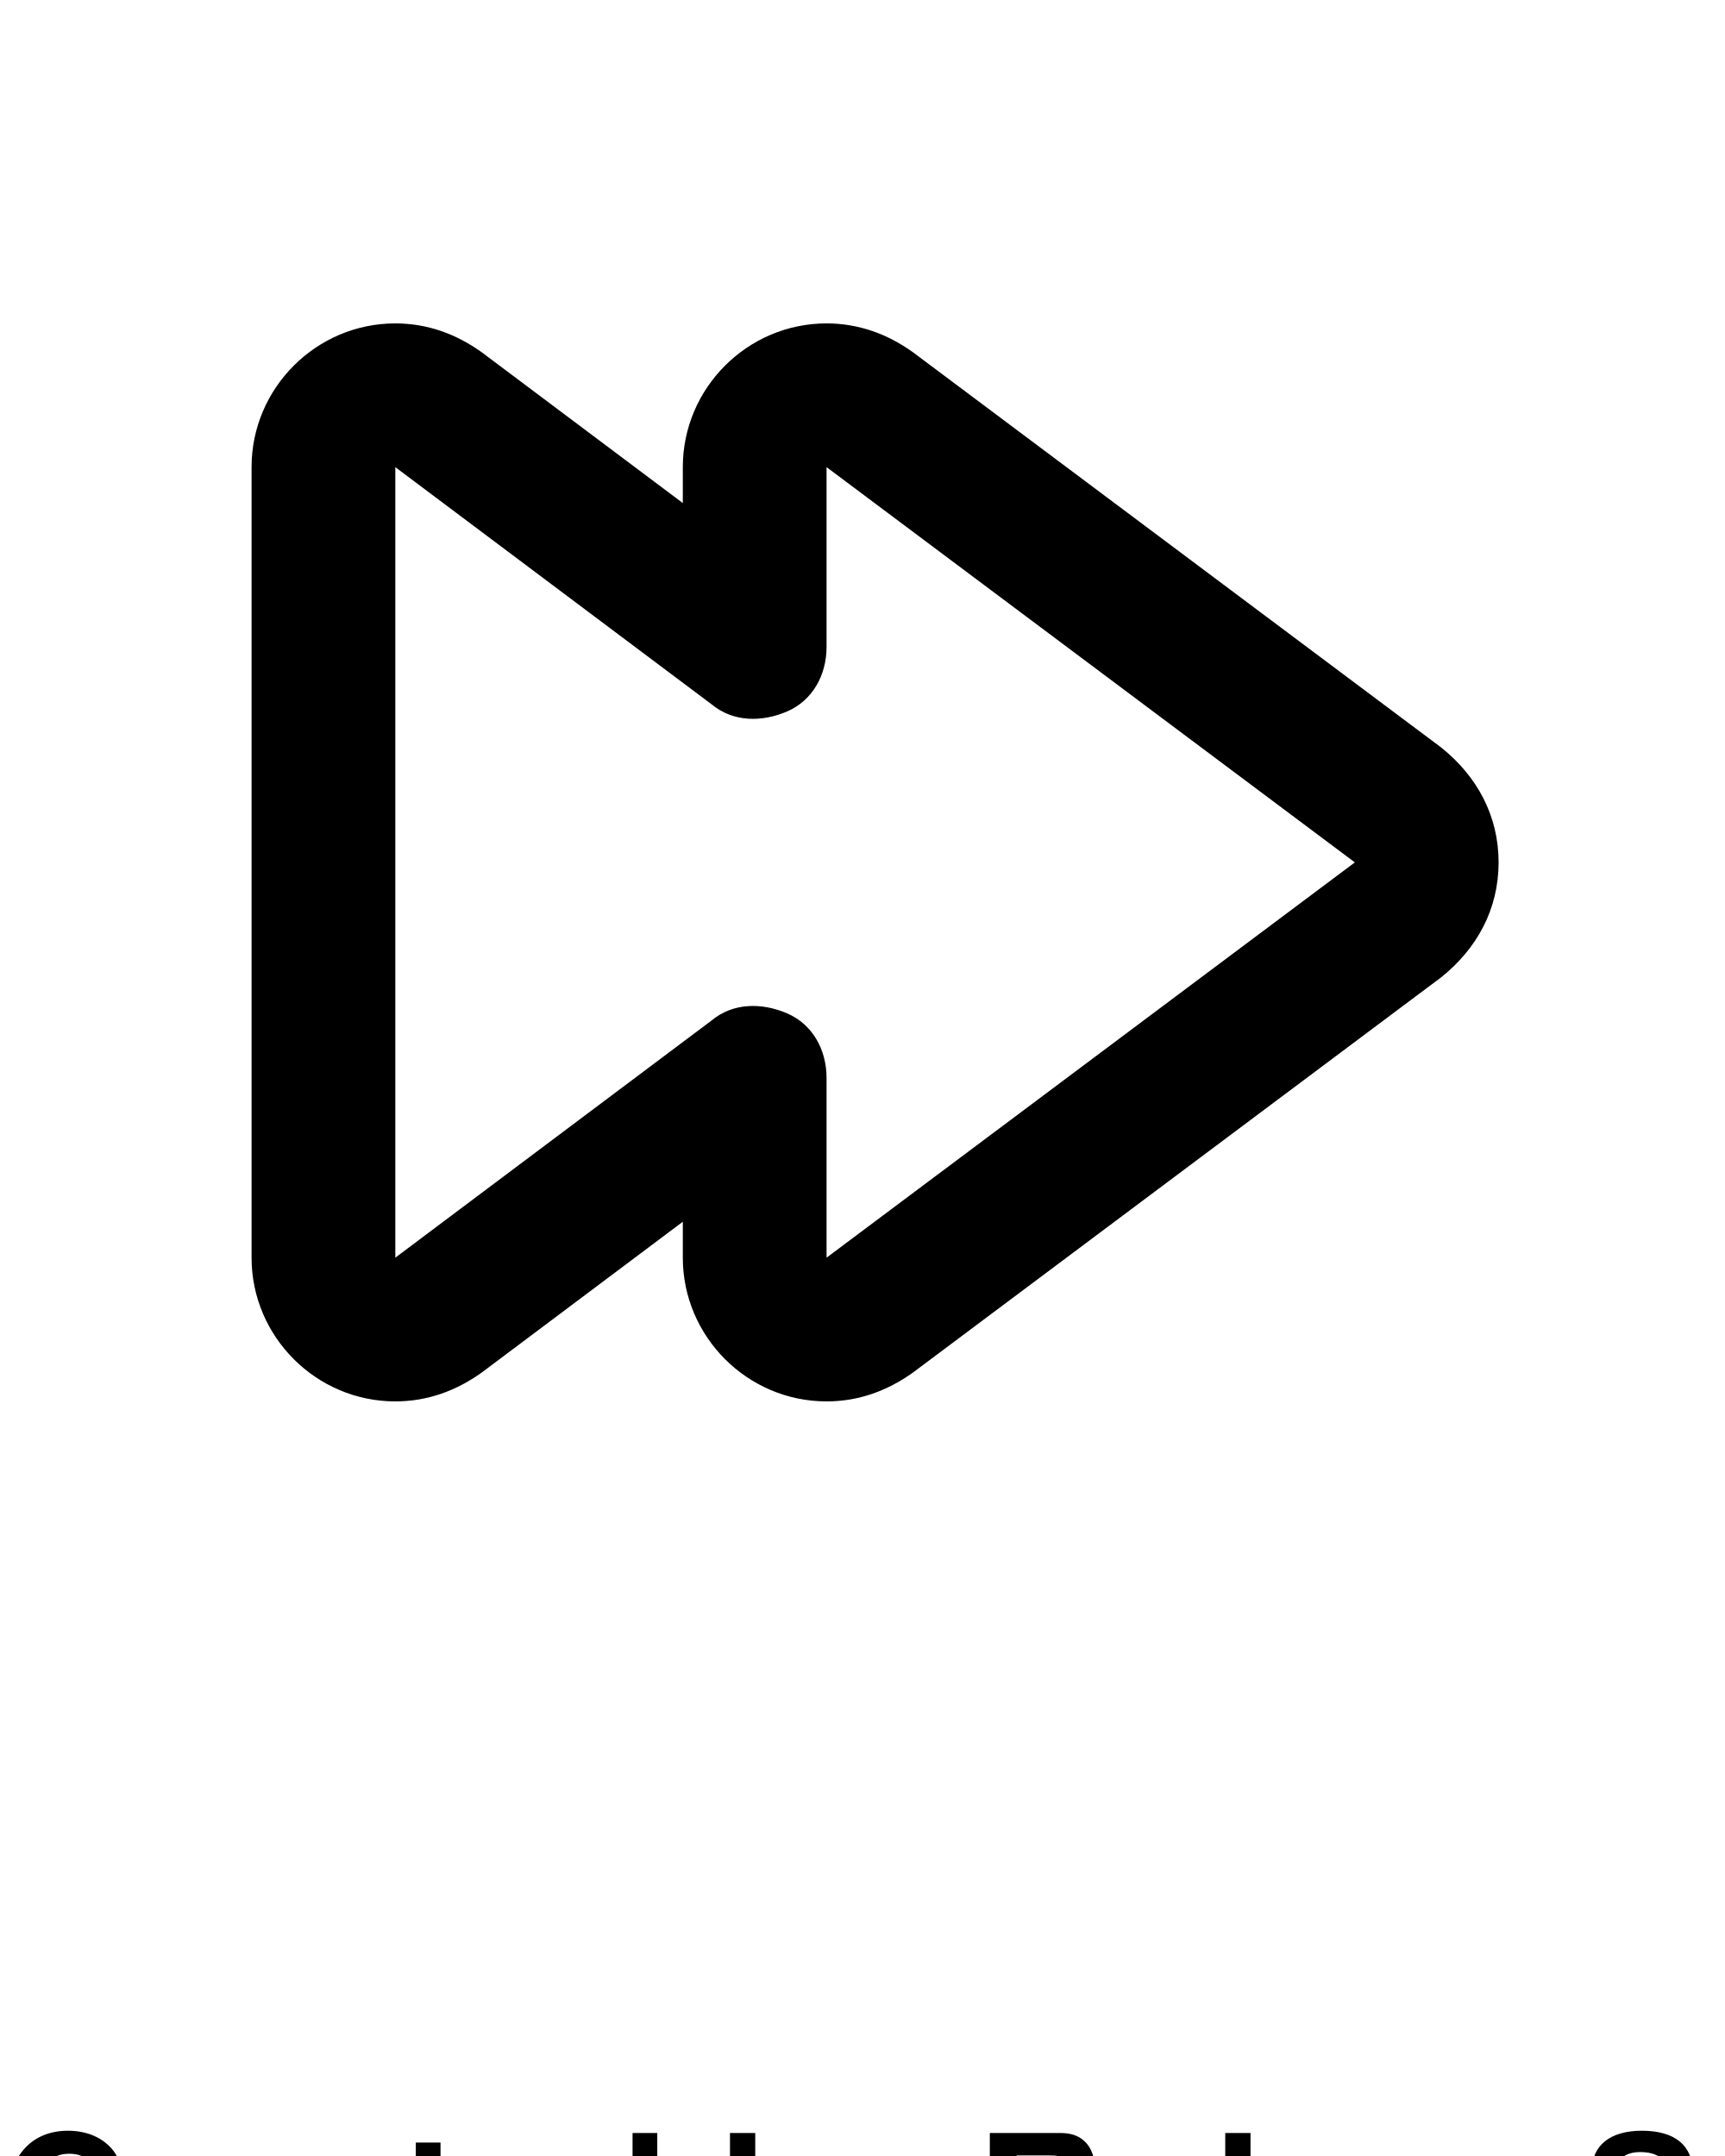
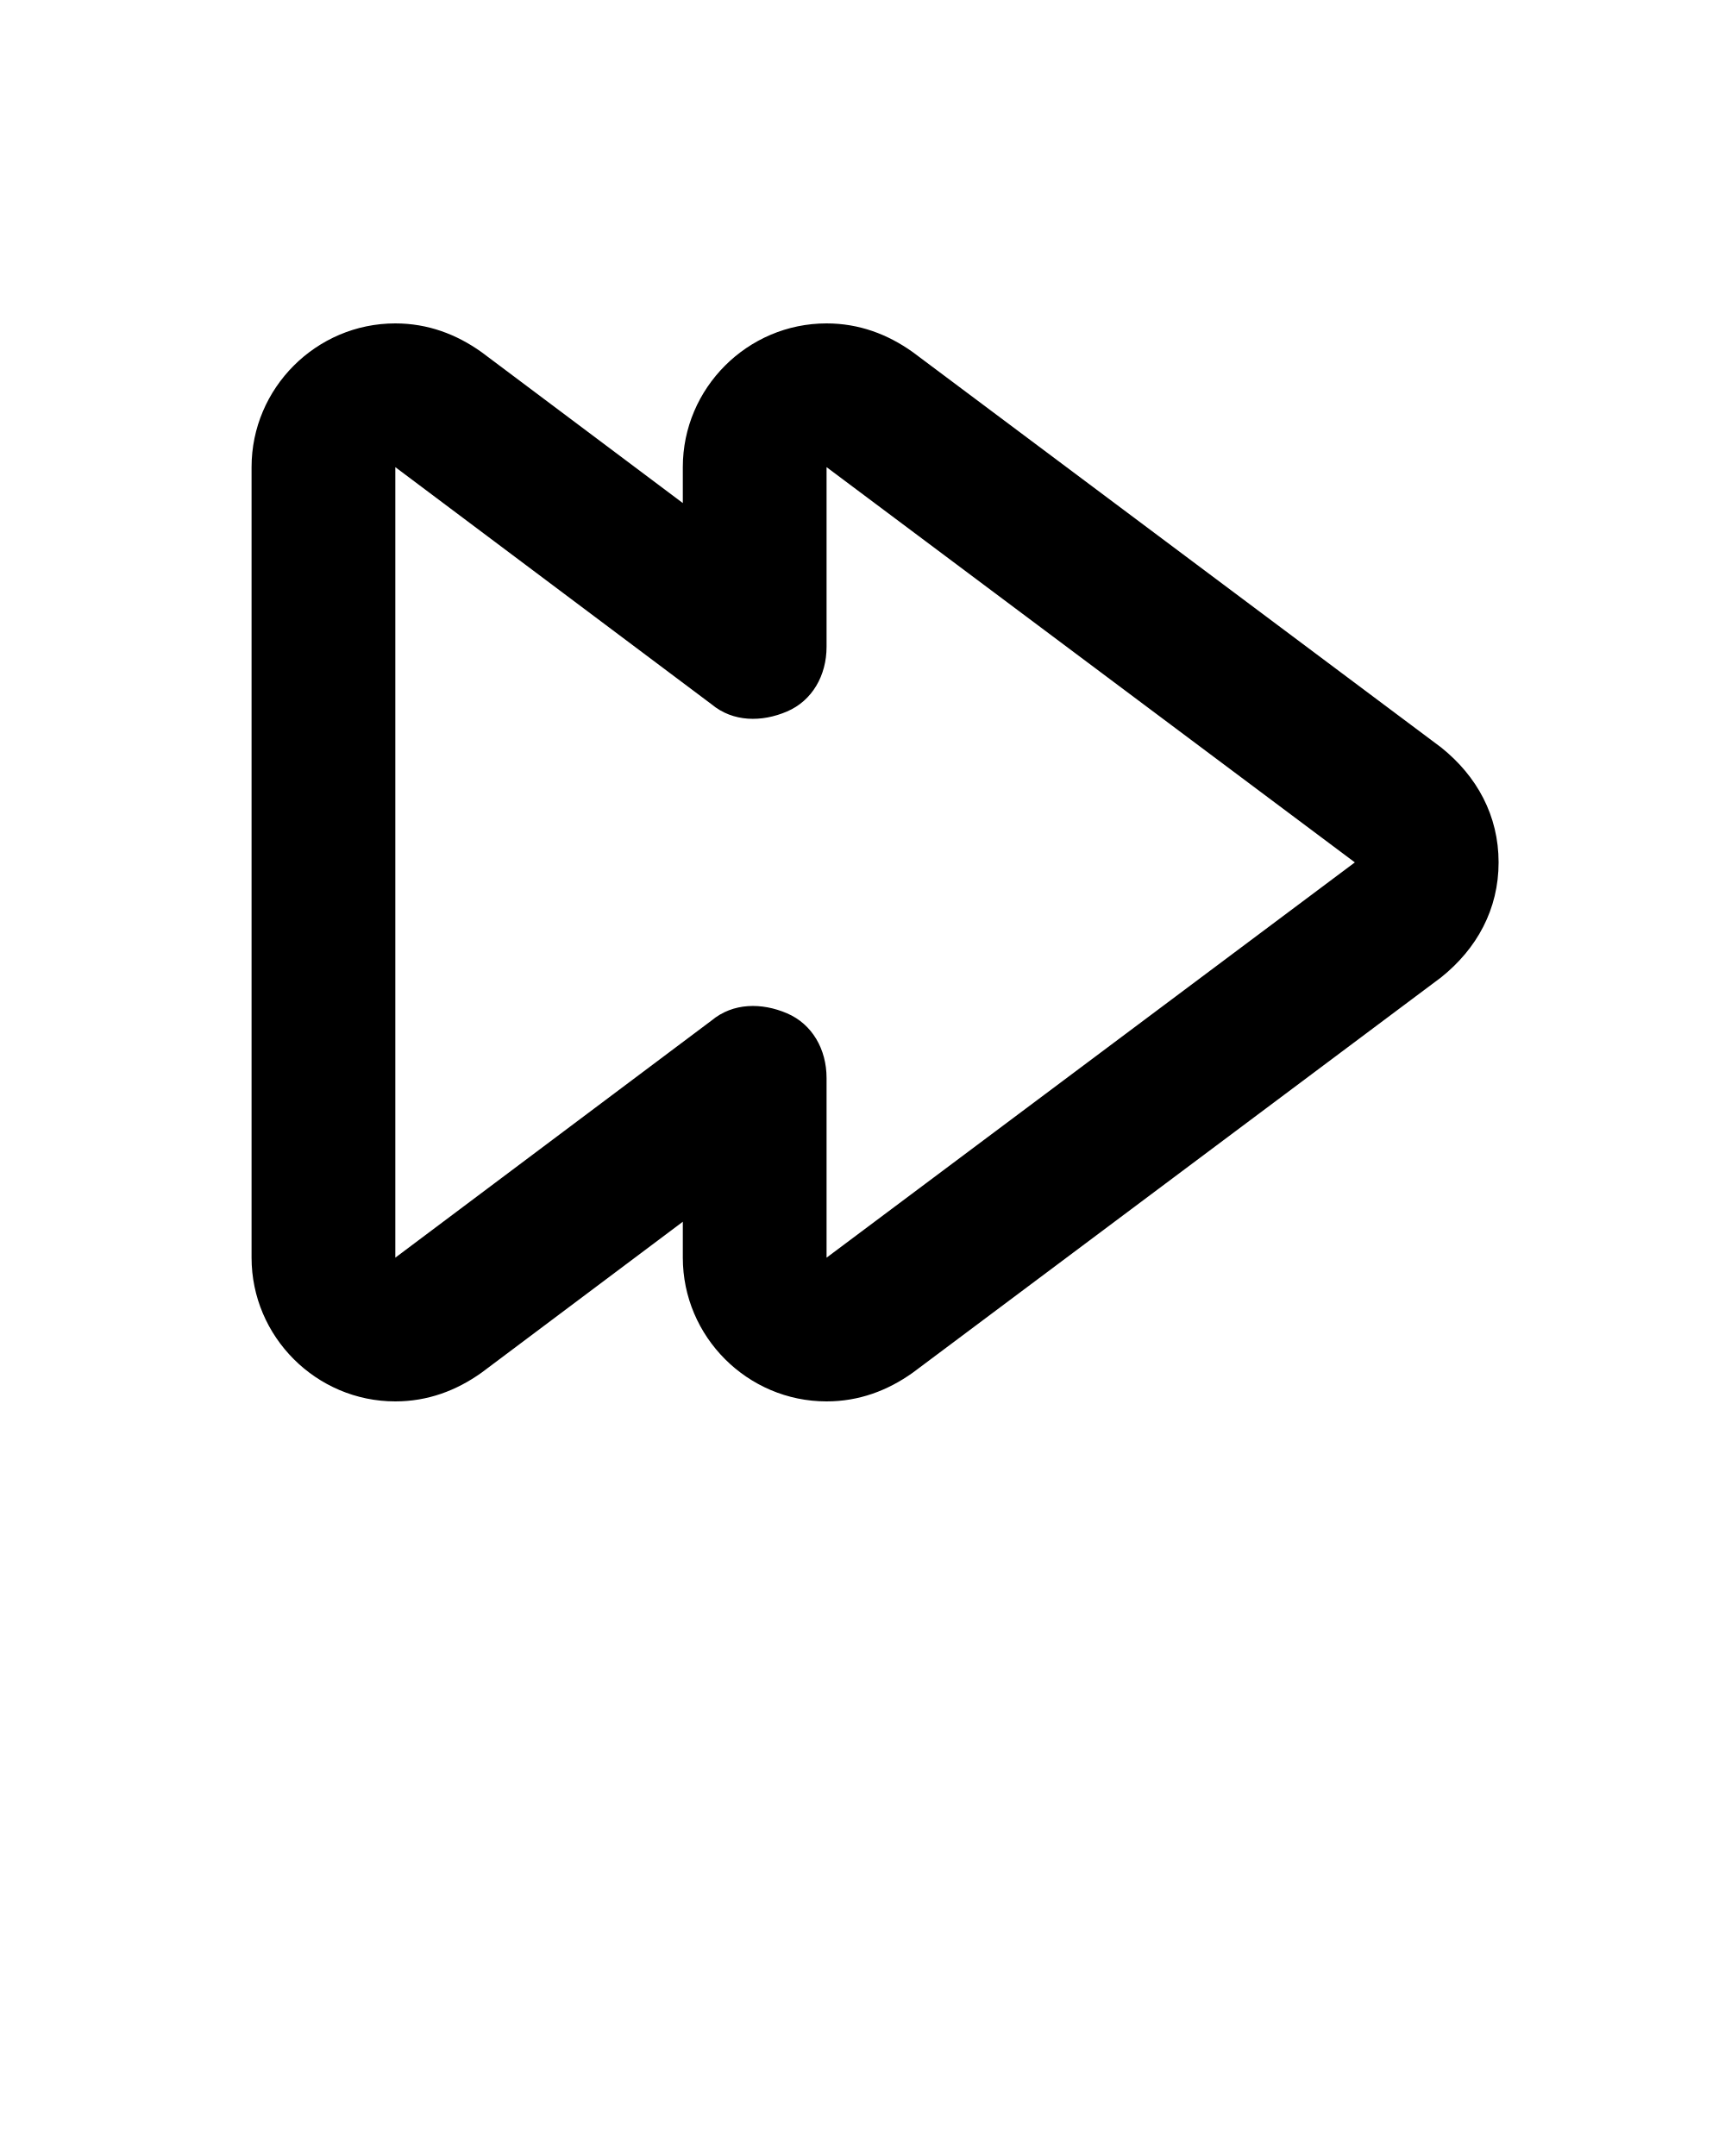
<svg xmlns="http://www.w3.org/2000/svg" version="1.1" x="0px" y="0px" viewBox="0 0 48 60" enable-background="new 0 0 48 48" xml:space="preserve">
  <g>
    <g>
      <path display="none" fill="none" stroke="#000000" stroke-width="4" stroke-linecap="round" stroke-linejoin="round" stroke-miterlimit="10" d="    M23.5,33.5V15.8c0-1.8,2-2.9,3.5-1.9l12.9,8.9c1.3,0.9,1.3,2.9,0,3.8L27,35.4C25.5,36.4,23.5,35.3,23.5,33.5z" />
      <path display="none" fill="none" stroke="#000000" stroke-width="4" stroke-linecap="round" stroke-linejoin="round" stroke-miterlimit="10" d="    M5.5,33.5V15.8c0-1.8,2-2.9,3.5-1.9l12.9,8.9c1.3,0.9,1.3,2.9,0,3.8L9,35.4C7.5,36.4,5.5,35.3,5.5,33.5z" />
      <g>
        <path d="M23,39C23,39,23,39,23,39c-2.2,0-4-1.8-4-4v-1l-5.6,4.2C12.7,38.7,11.9,39,11,39c-2.2,0-4-1.8-4-4V13c0-2.2,1.8-4,4-4     c0.9,0,1.7,0.3,2.4,0.8L19,14v-1c0-2.2,1.8-4,4-4c0.9,0,1.7,0.3,2.4,0.8l14.7,11c1,0.8,1.6,1.9,1.6,3.2s-0.6,2.4-1.6,3.2     l-14.7,11C24.7,38.7,23.9,39,23,39z M11,13v22l8.8-6.6c0.6-0.5,1.4-0.5,2.1-0.2c0.7,0.3,1.1,1,1.1,1.8v5l14.7-11L23,13v5     c0,0.8-0.4,1.5-1.1,1.8c-0.7,0.3-1.5,0.3-2.1-0.2L11,13z" />
      </g>
    </g>
  </g>
-   <text x="0" y="63" fill="#000000" font-size="5px" font-weight="bold" font-family="'Helvetica Neue', Helvetica, Arial-Unicode, Arial, Sans-serif">Created by Ruben Semedo</text>
-   <text x="0" y="68" fill="#000000" font-size="5px" font-weight="bold" font-family="'Helvetica Neue', Helvetica, Arial-Unicode, Arial, Sans-serif">from the Noun Project</text>
</svg>
